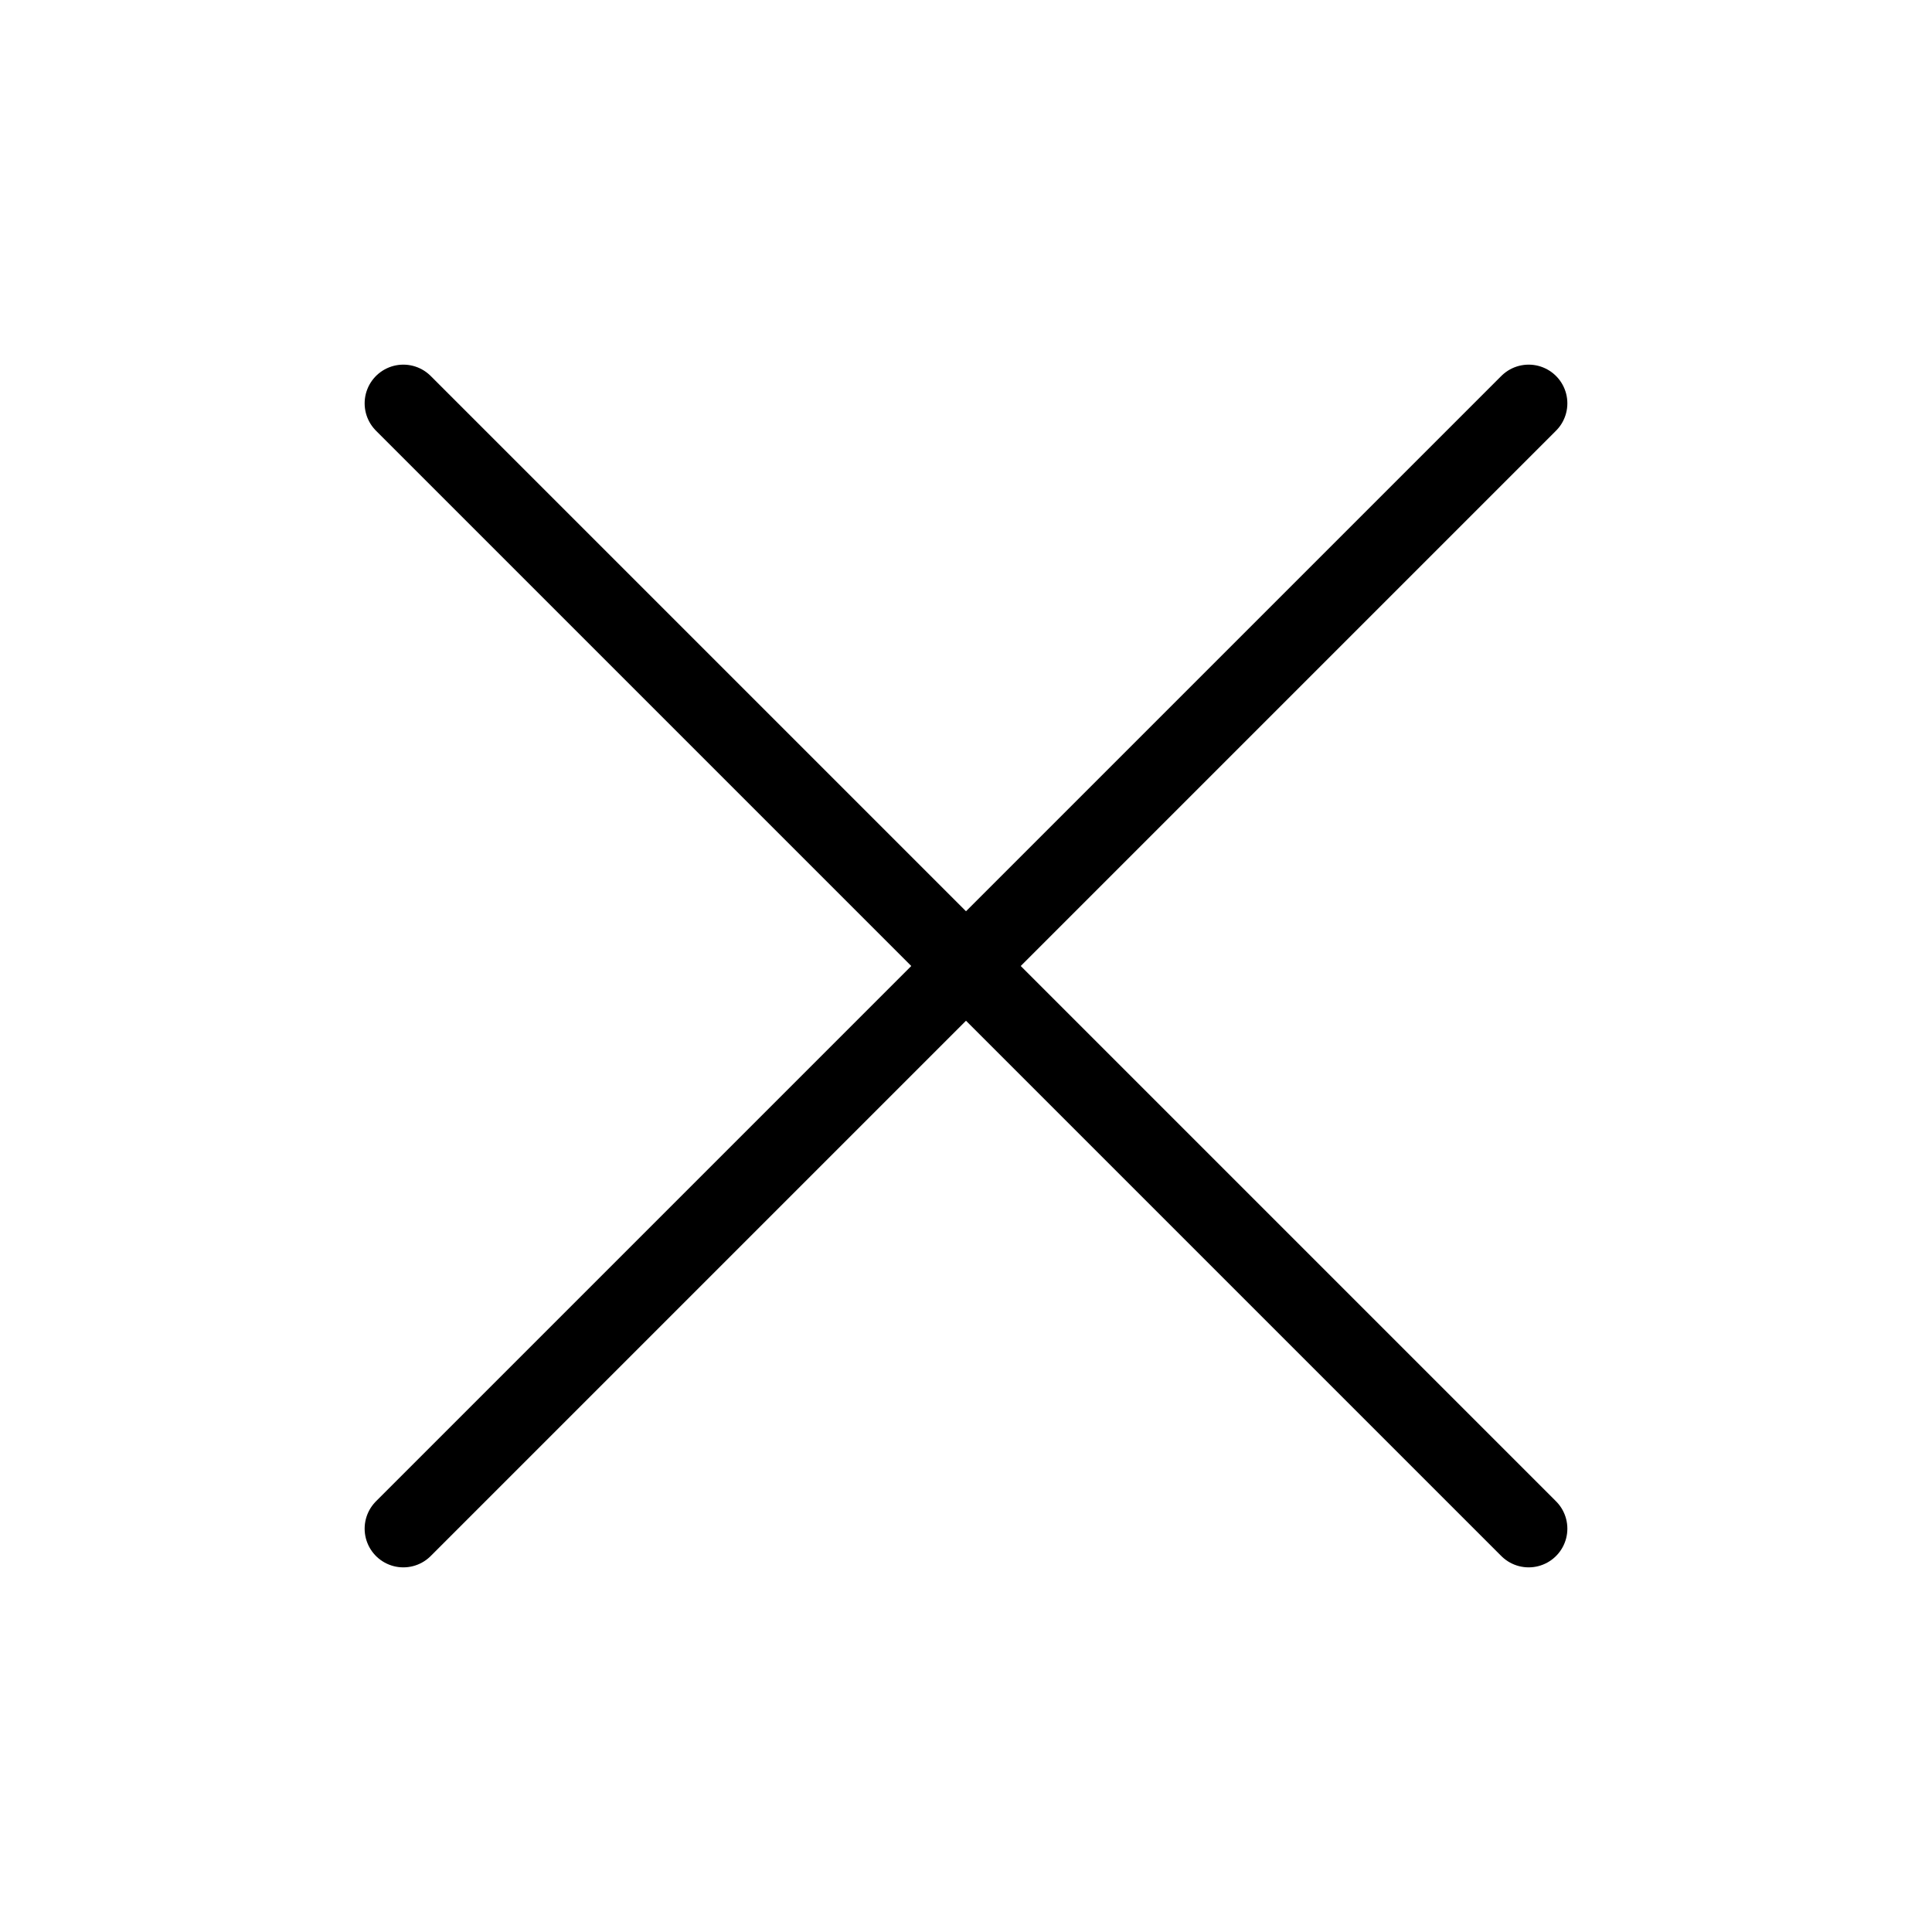
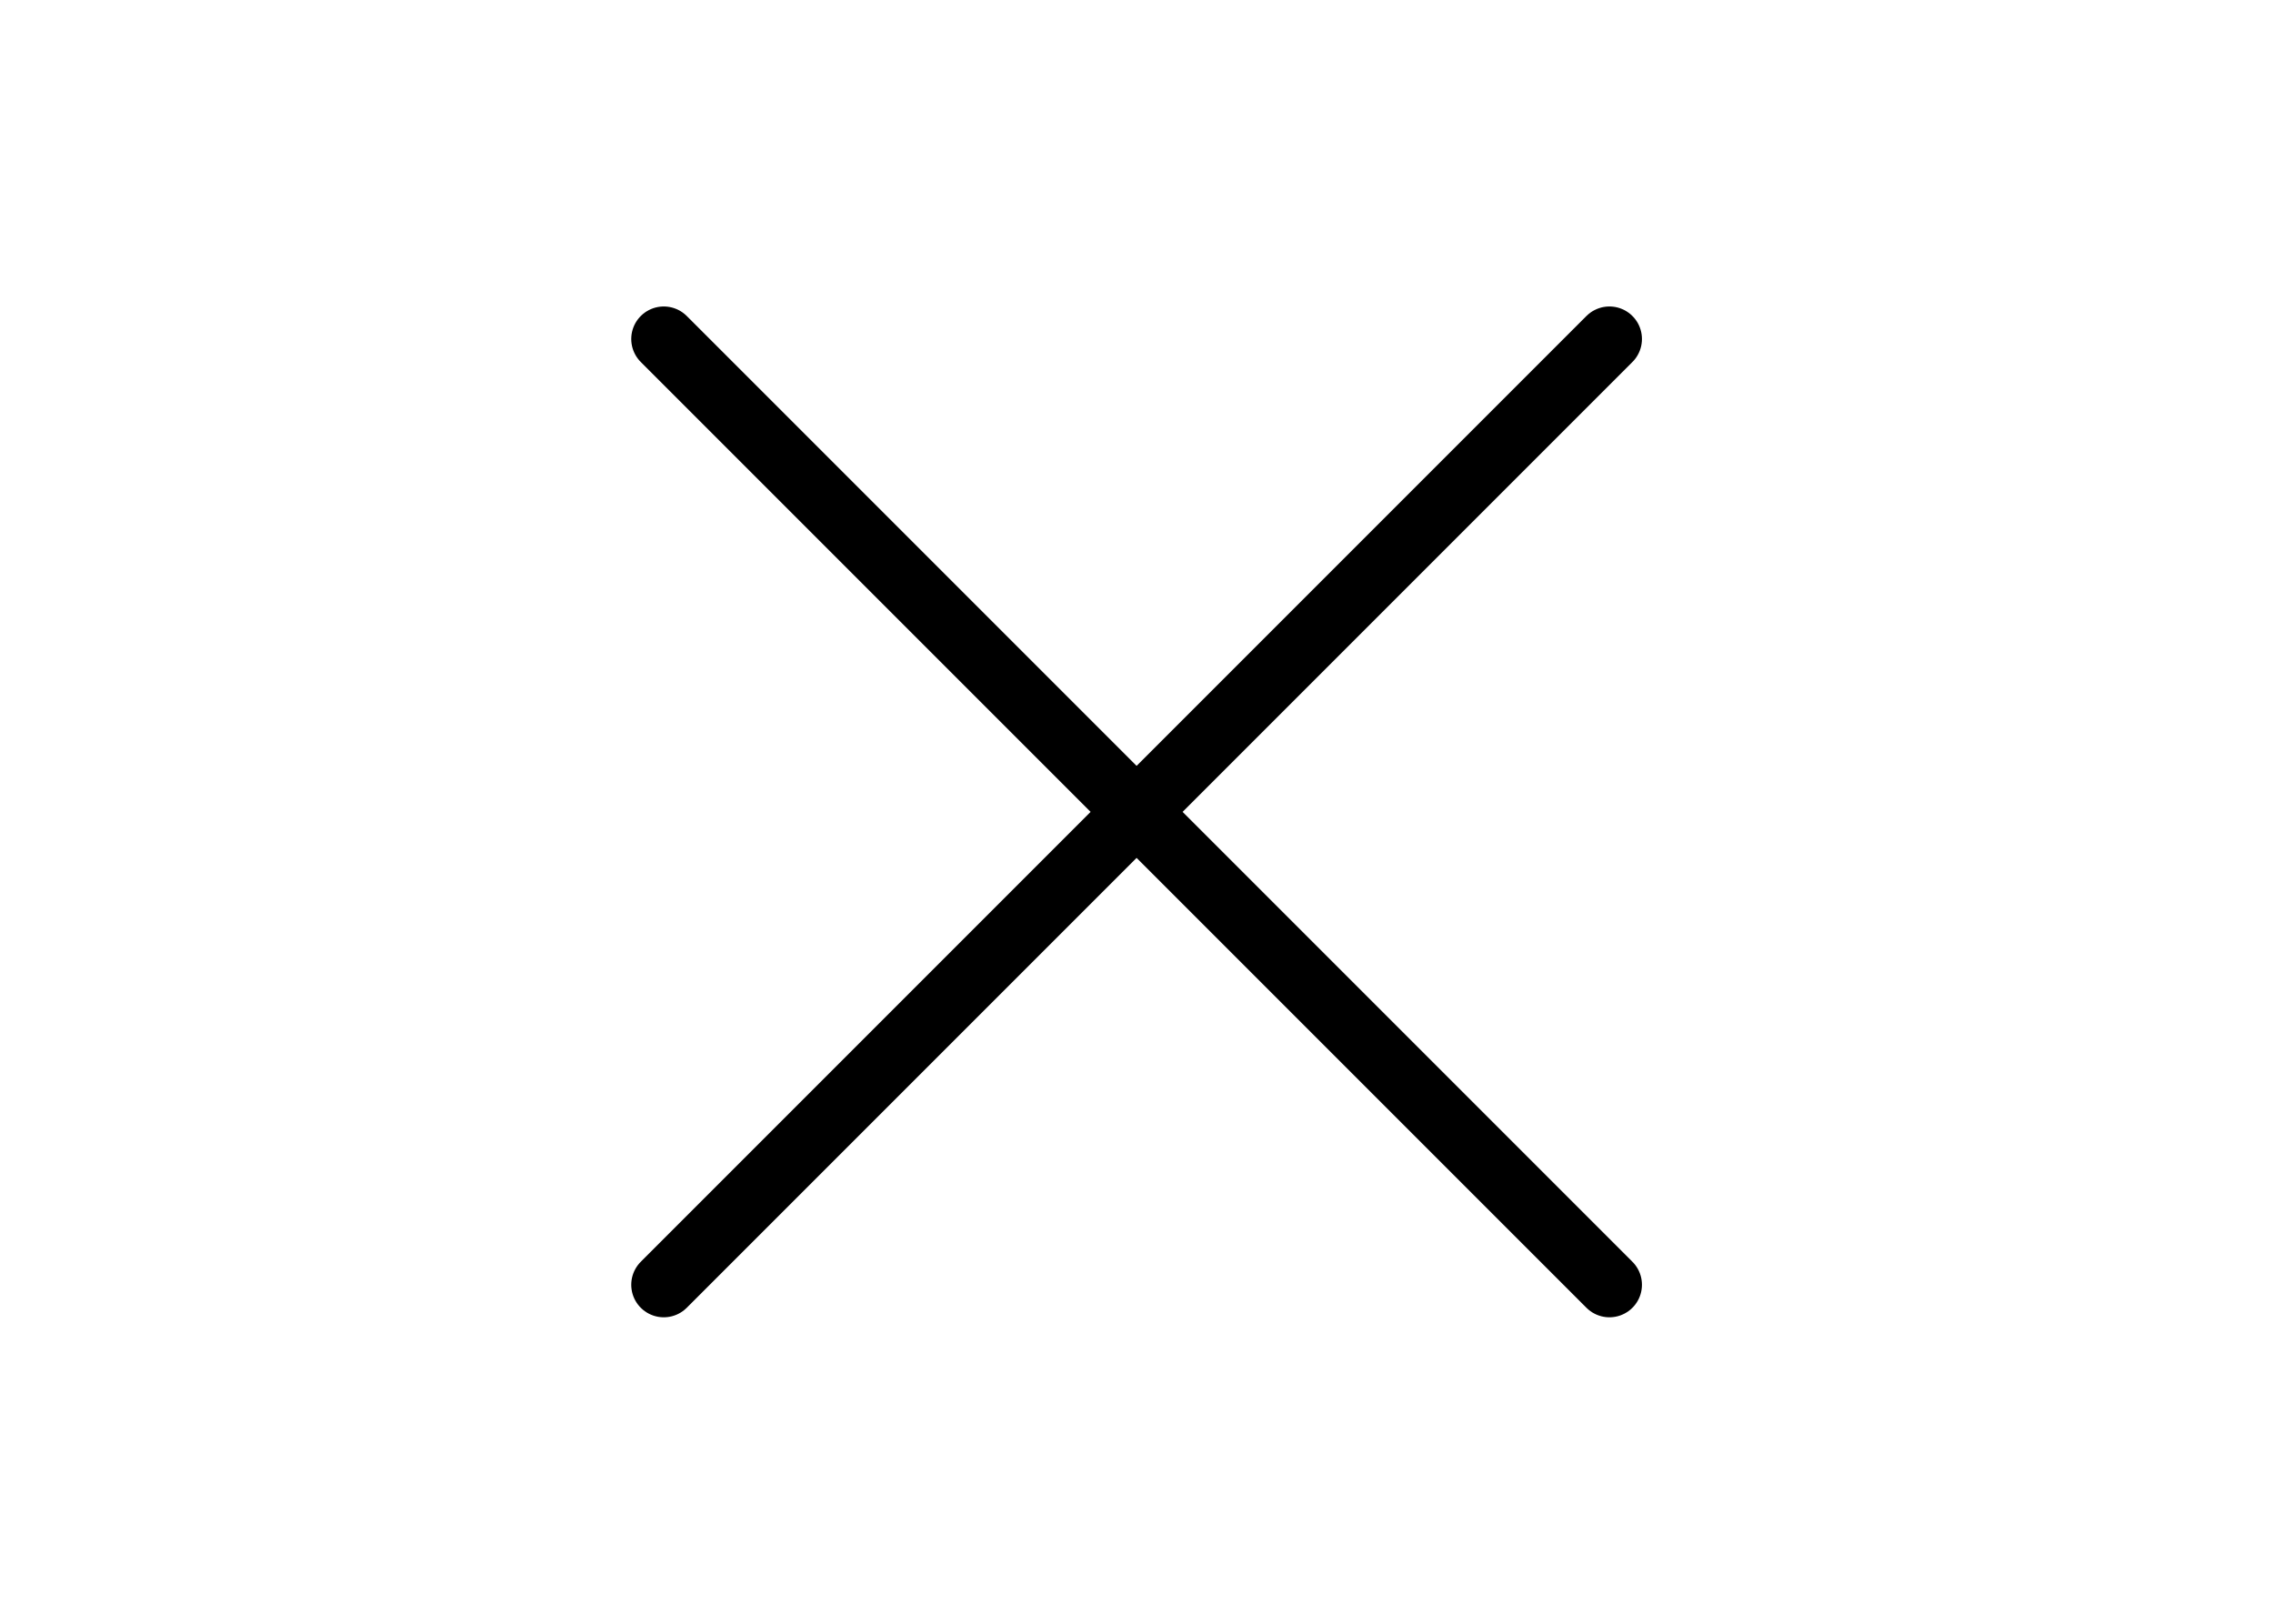
- <svg xmlns="http://www.w3.org/2000/svg" width="25" height="25" version="1.1" viewBox="0 0 6.615 6.615">
-   <g stroke="#000" stroke-linecap="round" stroke-width=".265">
-     <path d="m1.381 1.381 3.853 3.853" />
+ <svg xmlns="http://www.w3.org/2000/svg" width="35" height="25" version="1.1" viewBox="0 0 9.26 6.615">
+   <g id="close" transform="translate(1.3229 5e-5)" stroke="#000" stroke-linecap="round" stroke-width=".265">
+     <path d="M 1.381,1.381 5.234,5.234" />
    <path d="m5.234 1.381-3.853 3.853" />
  </g>
</svg>
